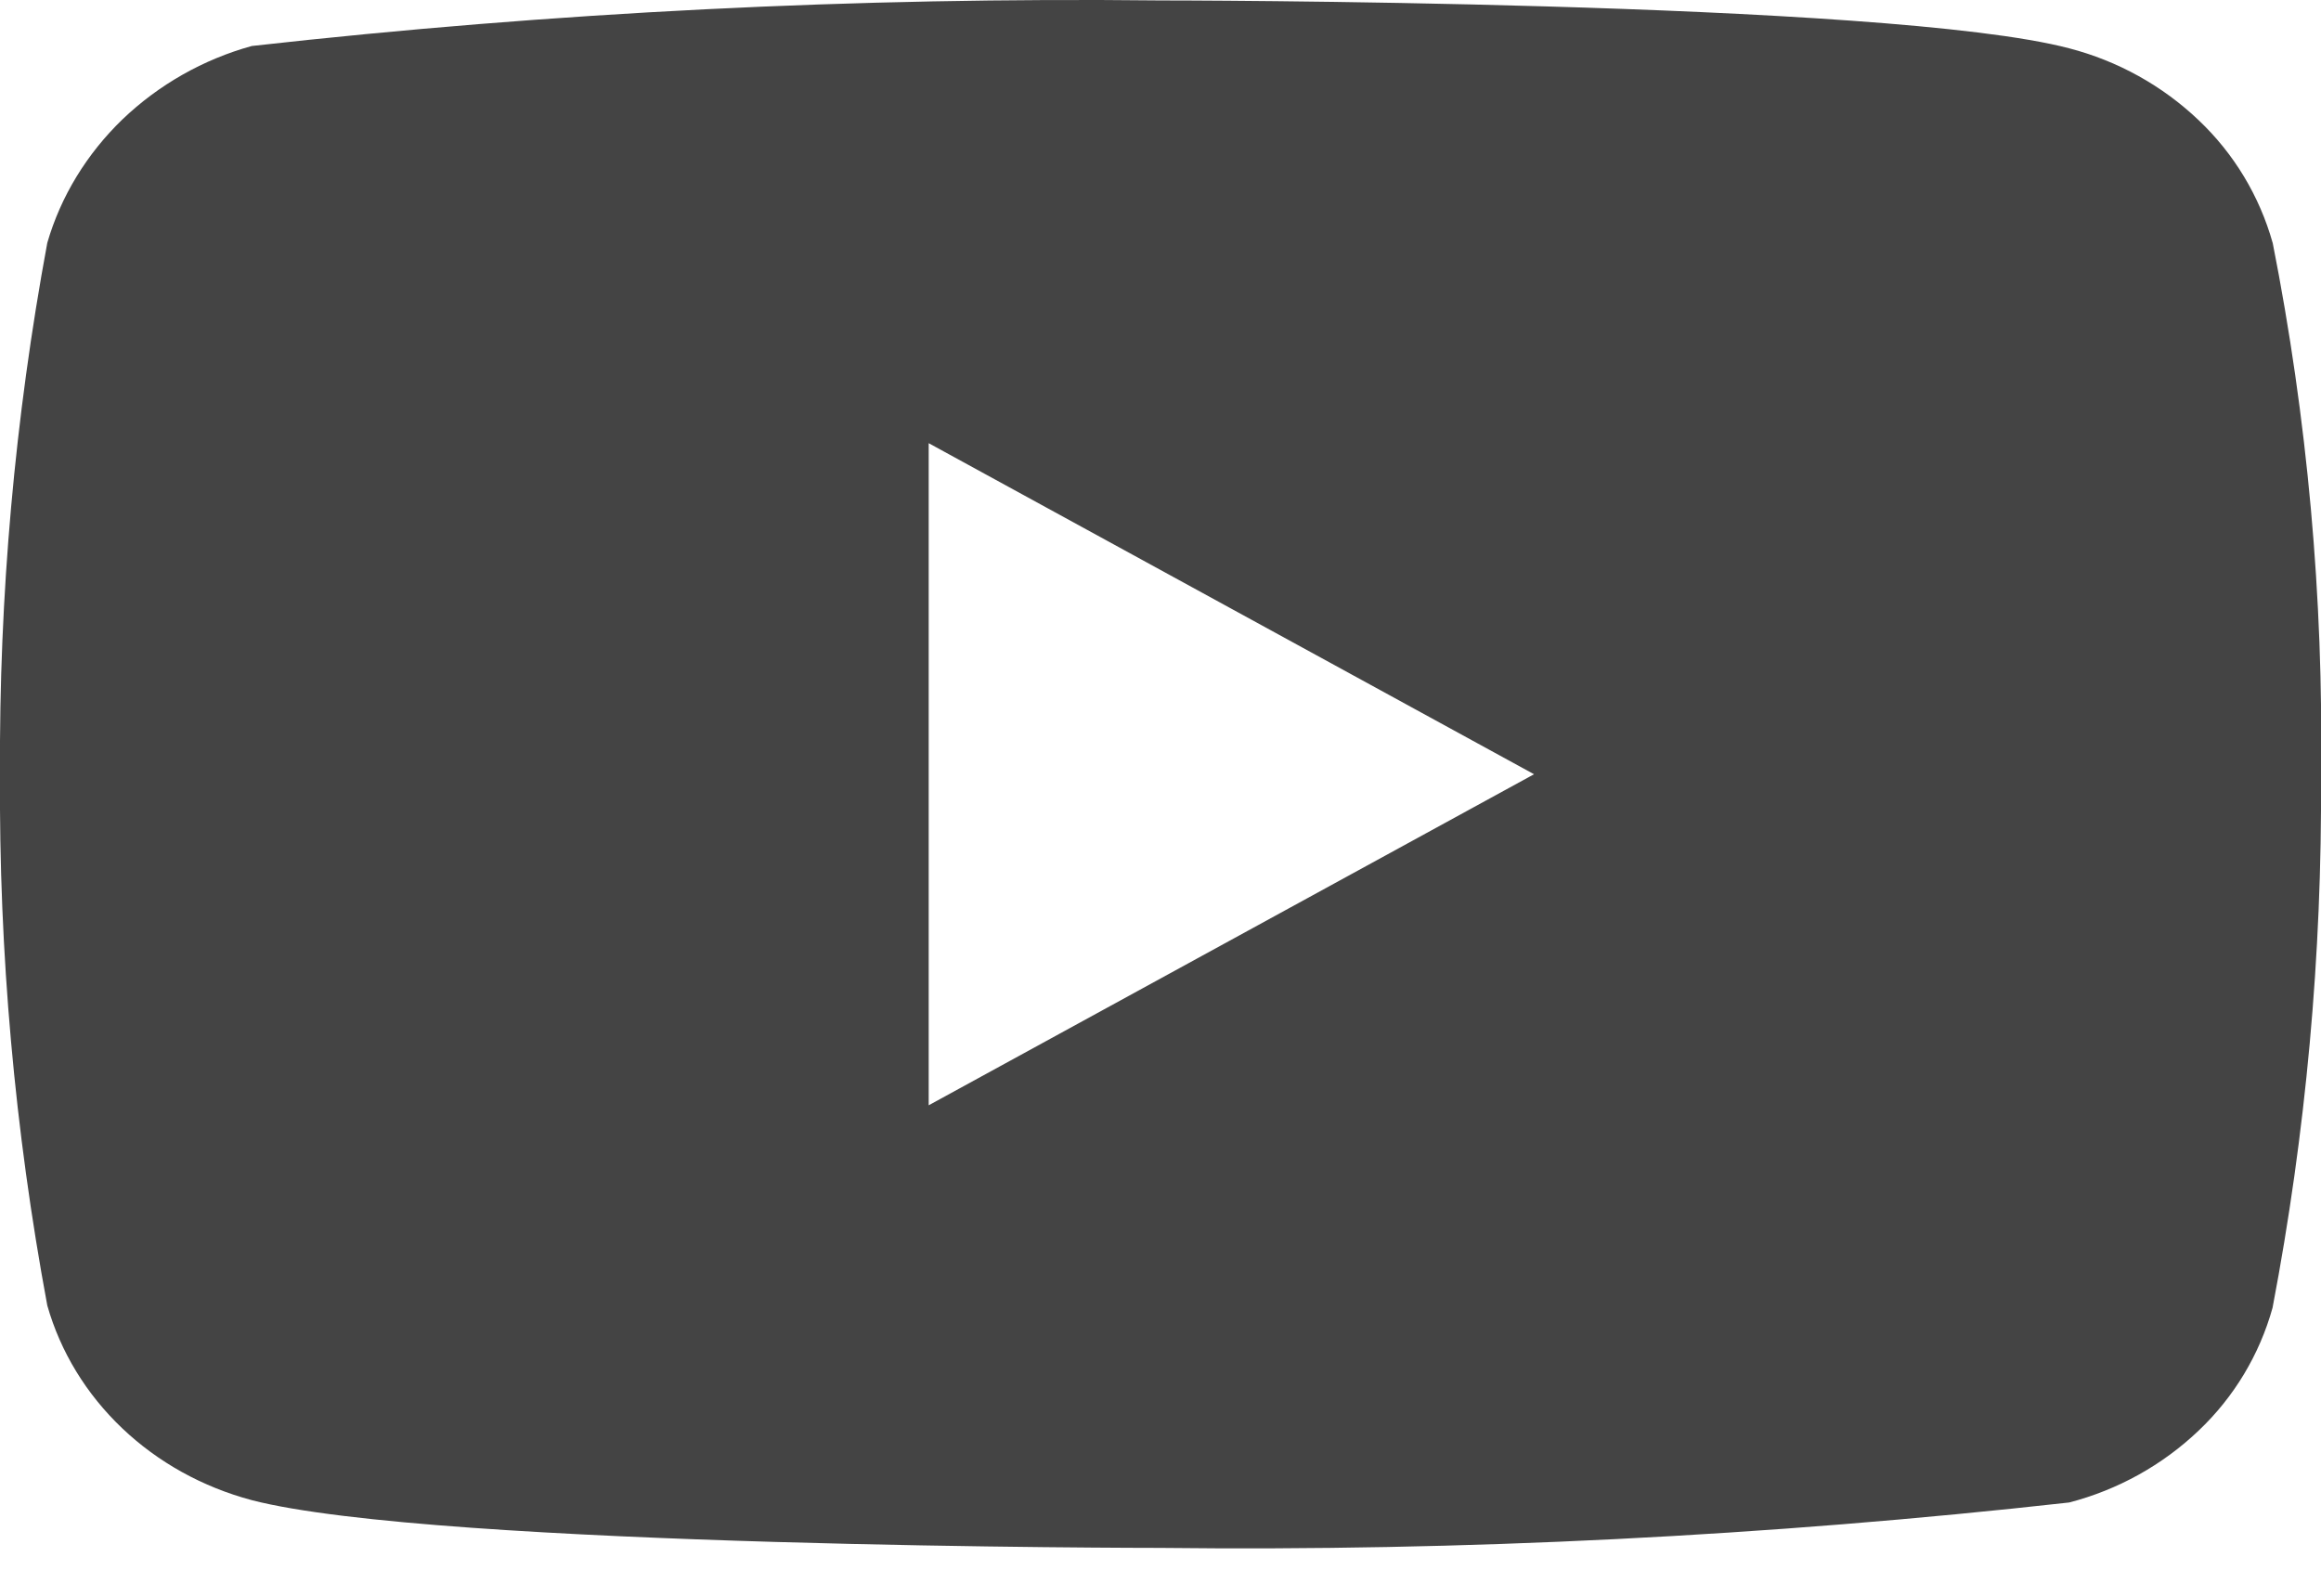
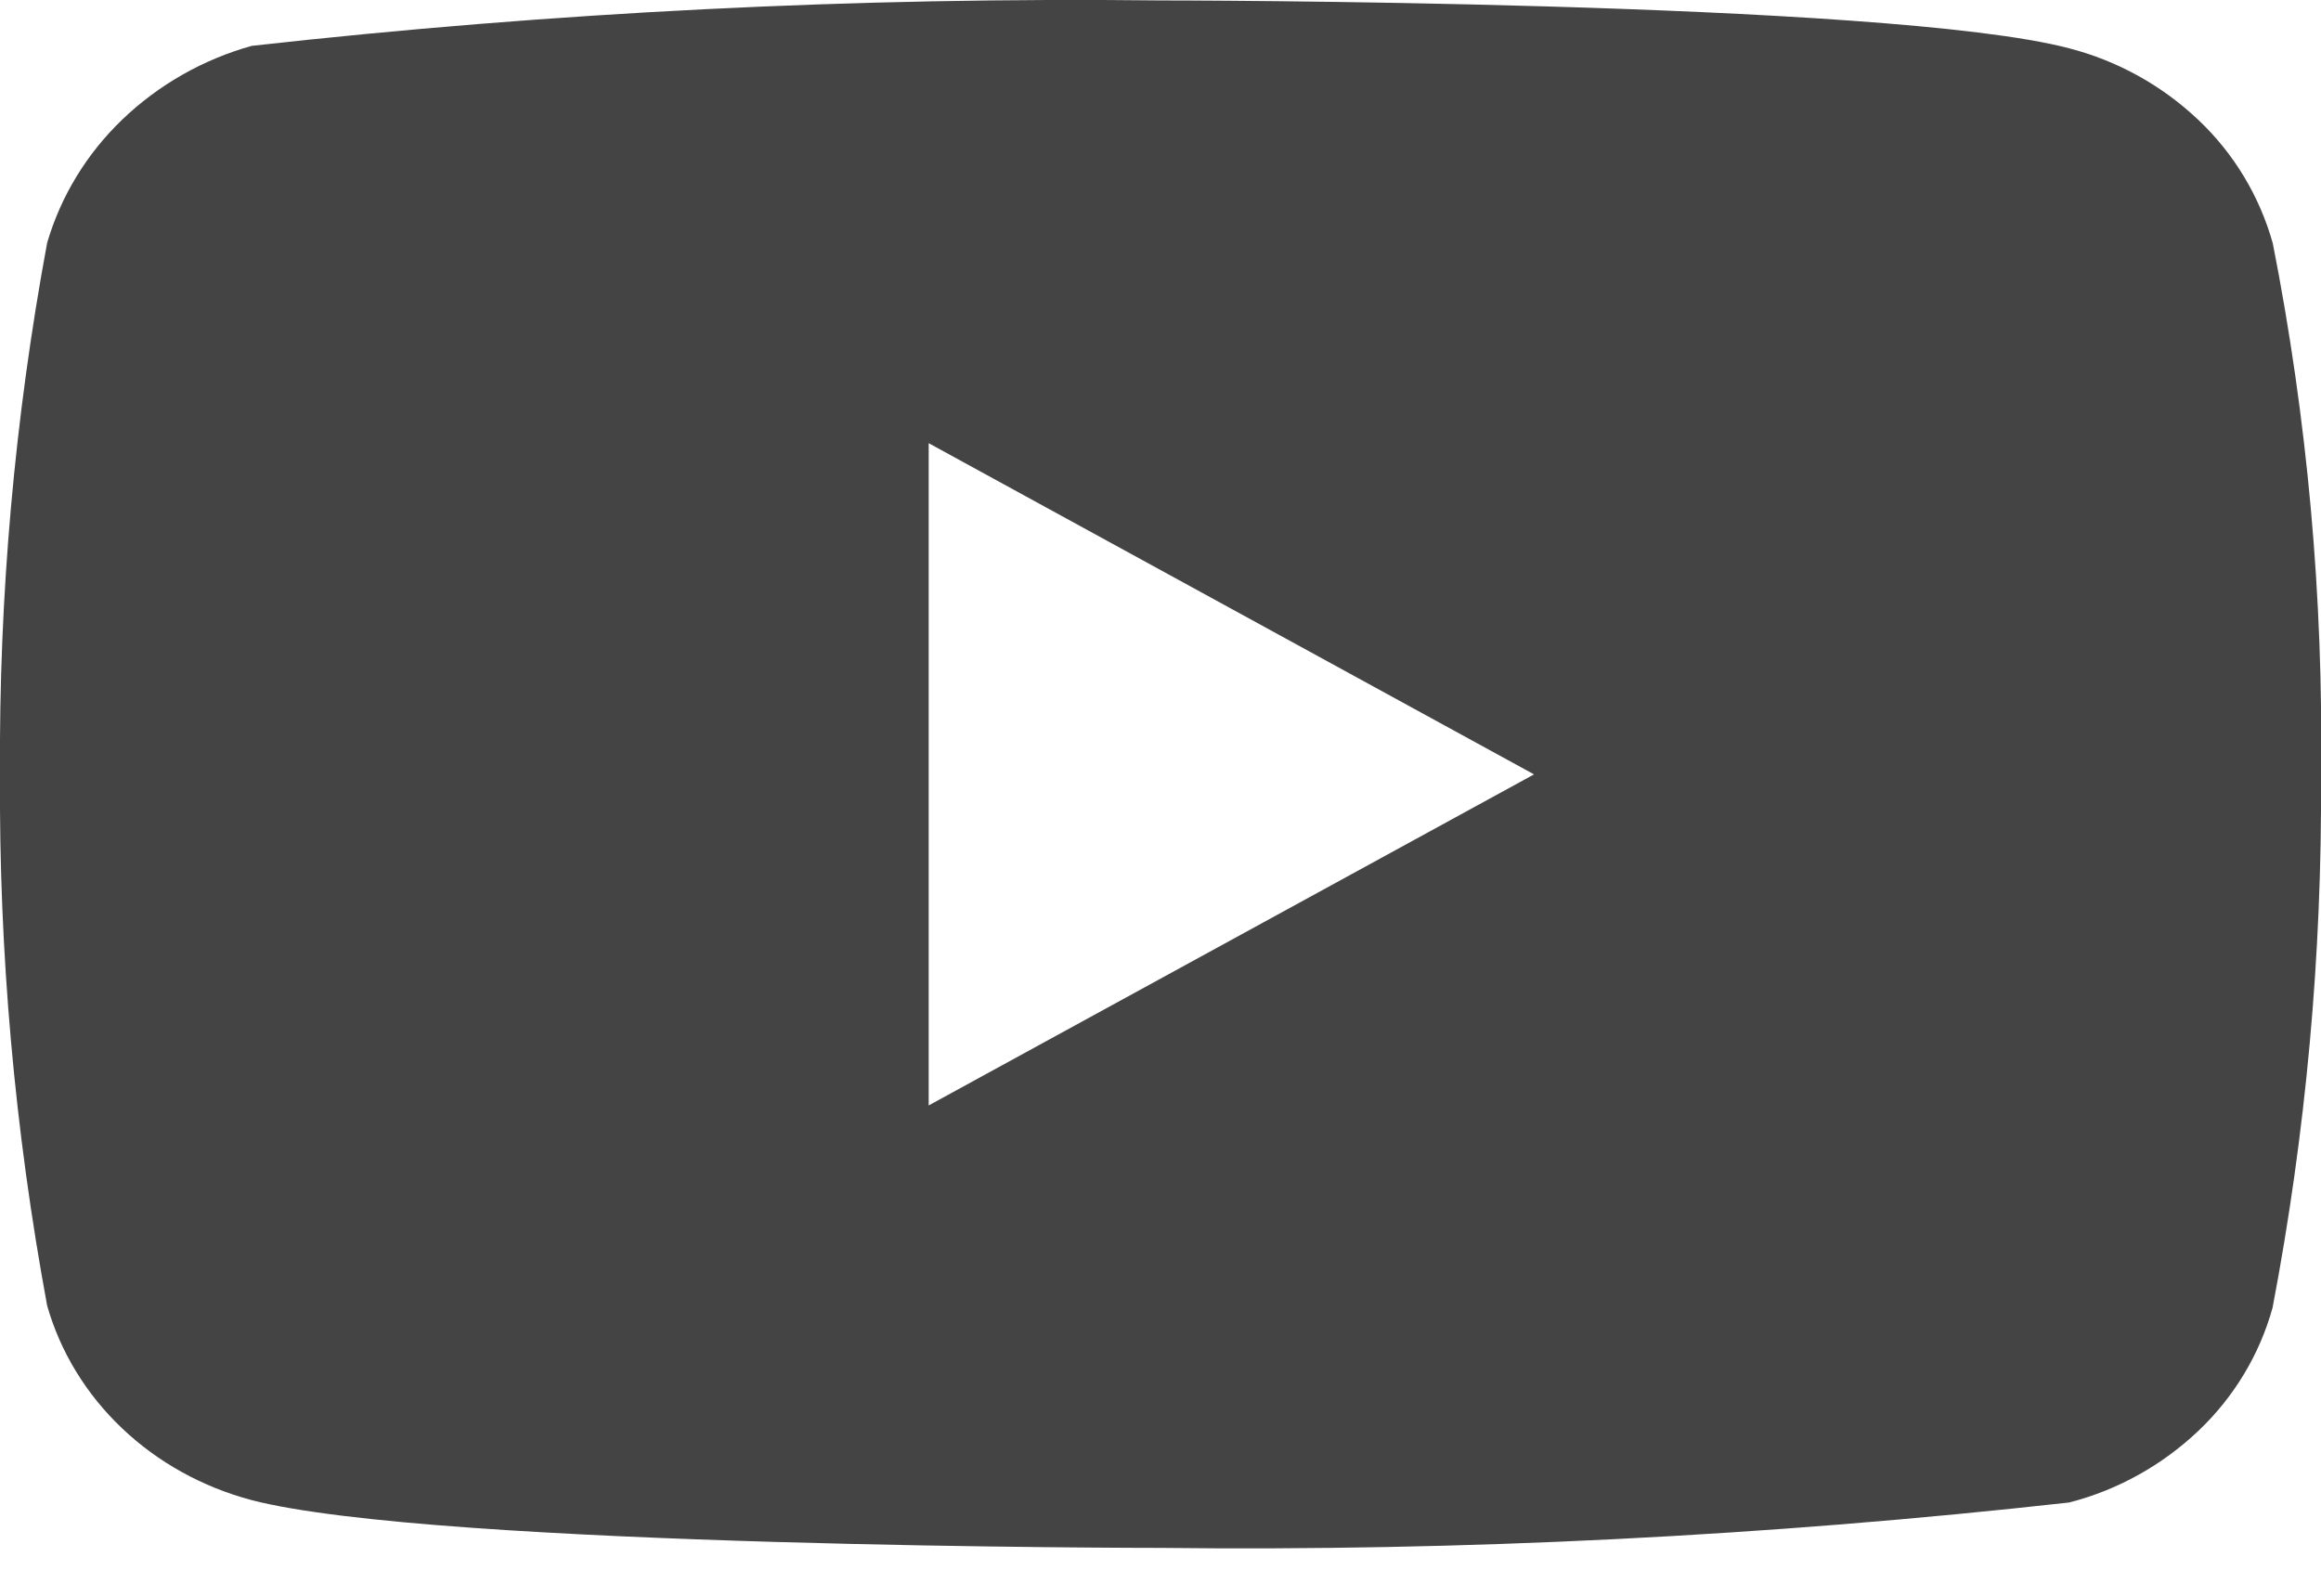
<svg xmlns="http://www.w3.org/2000/svg" width="16" height="11" viewBox="0 0 16 11" fill="none">
-   <path d="M15.667 1.675C15.576 1.351 15.4 1.059 15.156 0.828C14.906 0.59 14.599 0.42 14.264 0.333C13.012 0.003 7.996 0.003 7.996 0.003C5.905 -0.02 3.815 0.084 1.736 0.317C1.402 0.409 1.095 0.583 0.844 0.823C0.598 1.061 0.419 1.353 0.326 1.674C0.102 2.882 -0.007 4.108 0 5.337C-0.008 6.564 0.101 7.79 0.326 8.999C0.417 9.319 0.595 9.61 0.842 9.845C1.09 10.081 1.398 10.251 1.736 10.341C3.005 10.67 7.996 10.67 7.996 10.67C10.09 10.694 12.184 10.589 14.264 10.357C14.599 10.27 14.906 10.1 15.156 9.862C15.4 9.631 15.576 9.338 15.666 9.015C15.896 7.808 16.008 6.581 16 5.352C16.018 4.118 15.906 2.885 15.667 1.674V1.675ZM6.402 7.619V3.055L10.575 5.337L6.402 7.619Z" fill="#444444" />
+   <path d="M15.667 1.675c-.091-.323-.267-.616-.511-.847a2.034 2.034 0 0 0-.892-.495c-1.252-.33-6.268-.33-6.268-.33a51.083 51.083 0 0 0-6.26.313 2.107 2.107 0 0 0-.892.507c-.247.237-.425.53-.519.851a19.393 19.393 0 0 0-.325 3.663c-.008 1.227.101 2.453.325 3.663.091.319.269.611.517.846.247.235.555.405.894.495 1.269.329 6.26.329 6.26.329 2.094.024 4.187-.081 6.268-.313.335-.086.641-.257.892-.495.243-.231.42-.523.51-.847.23-1.207.342-2.434.334-3.663a17.721 17.721 0 0 0-.333-3.678v.001ZM6.402 7.619V3.055l4.173 2.283-4.173 2.282Z" fill="#444" />
</svg>
